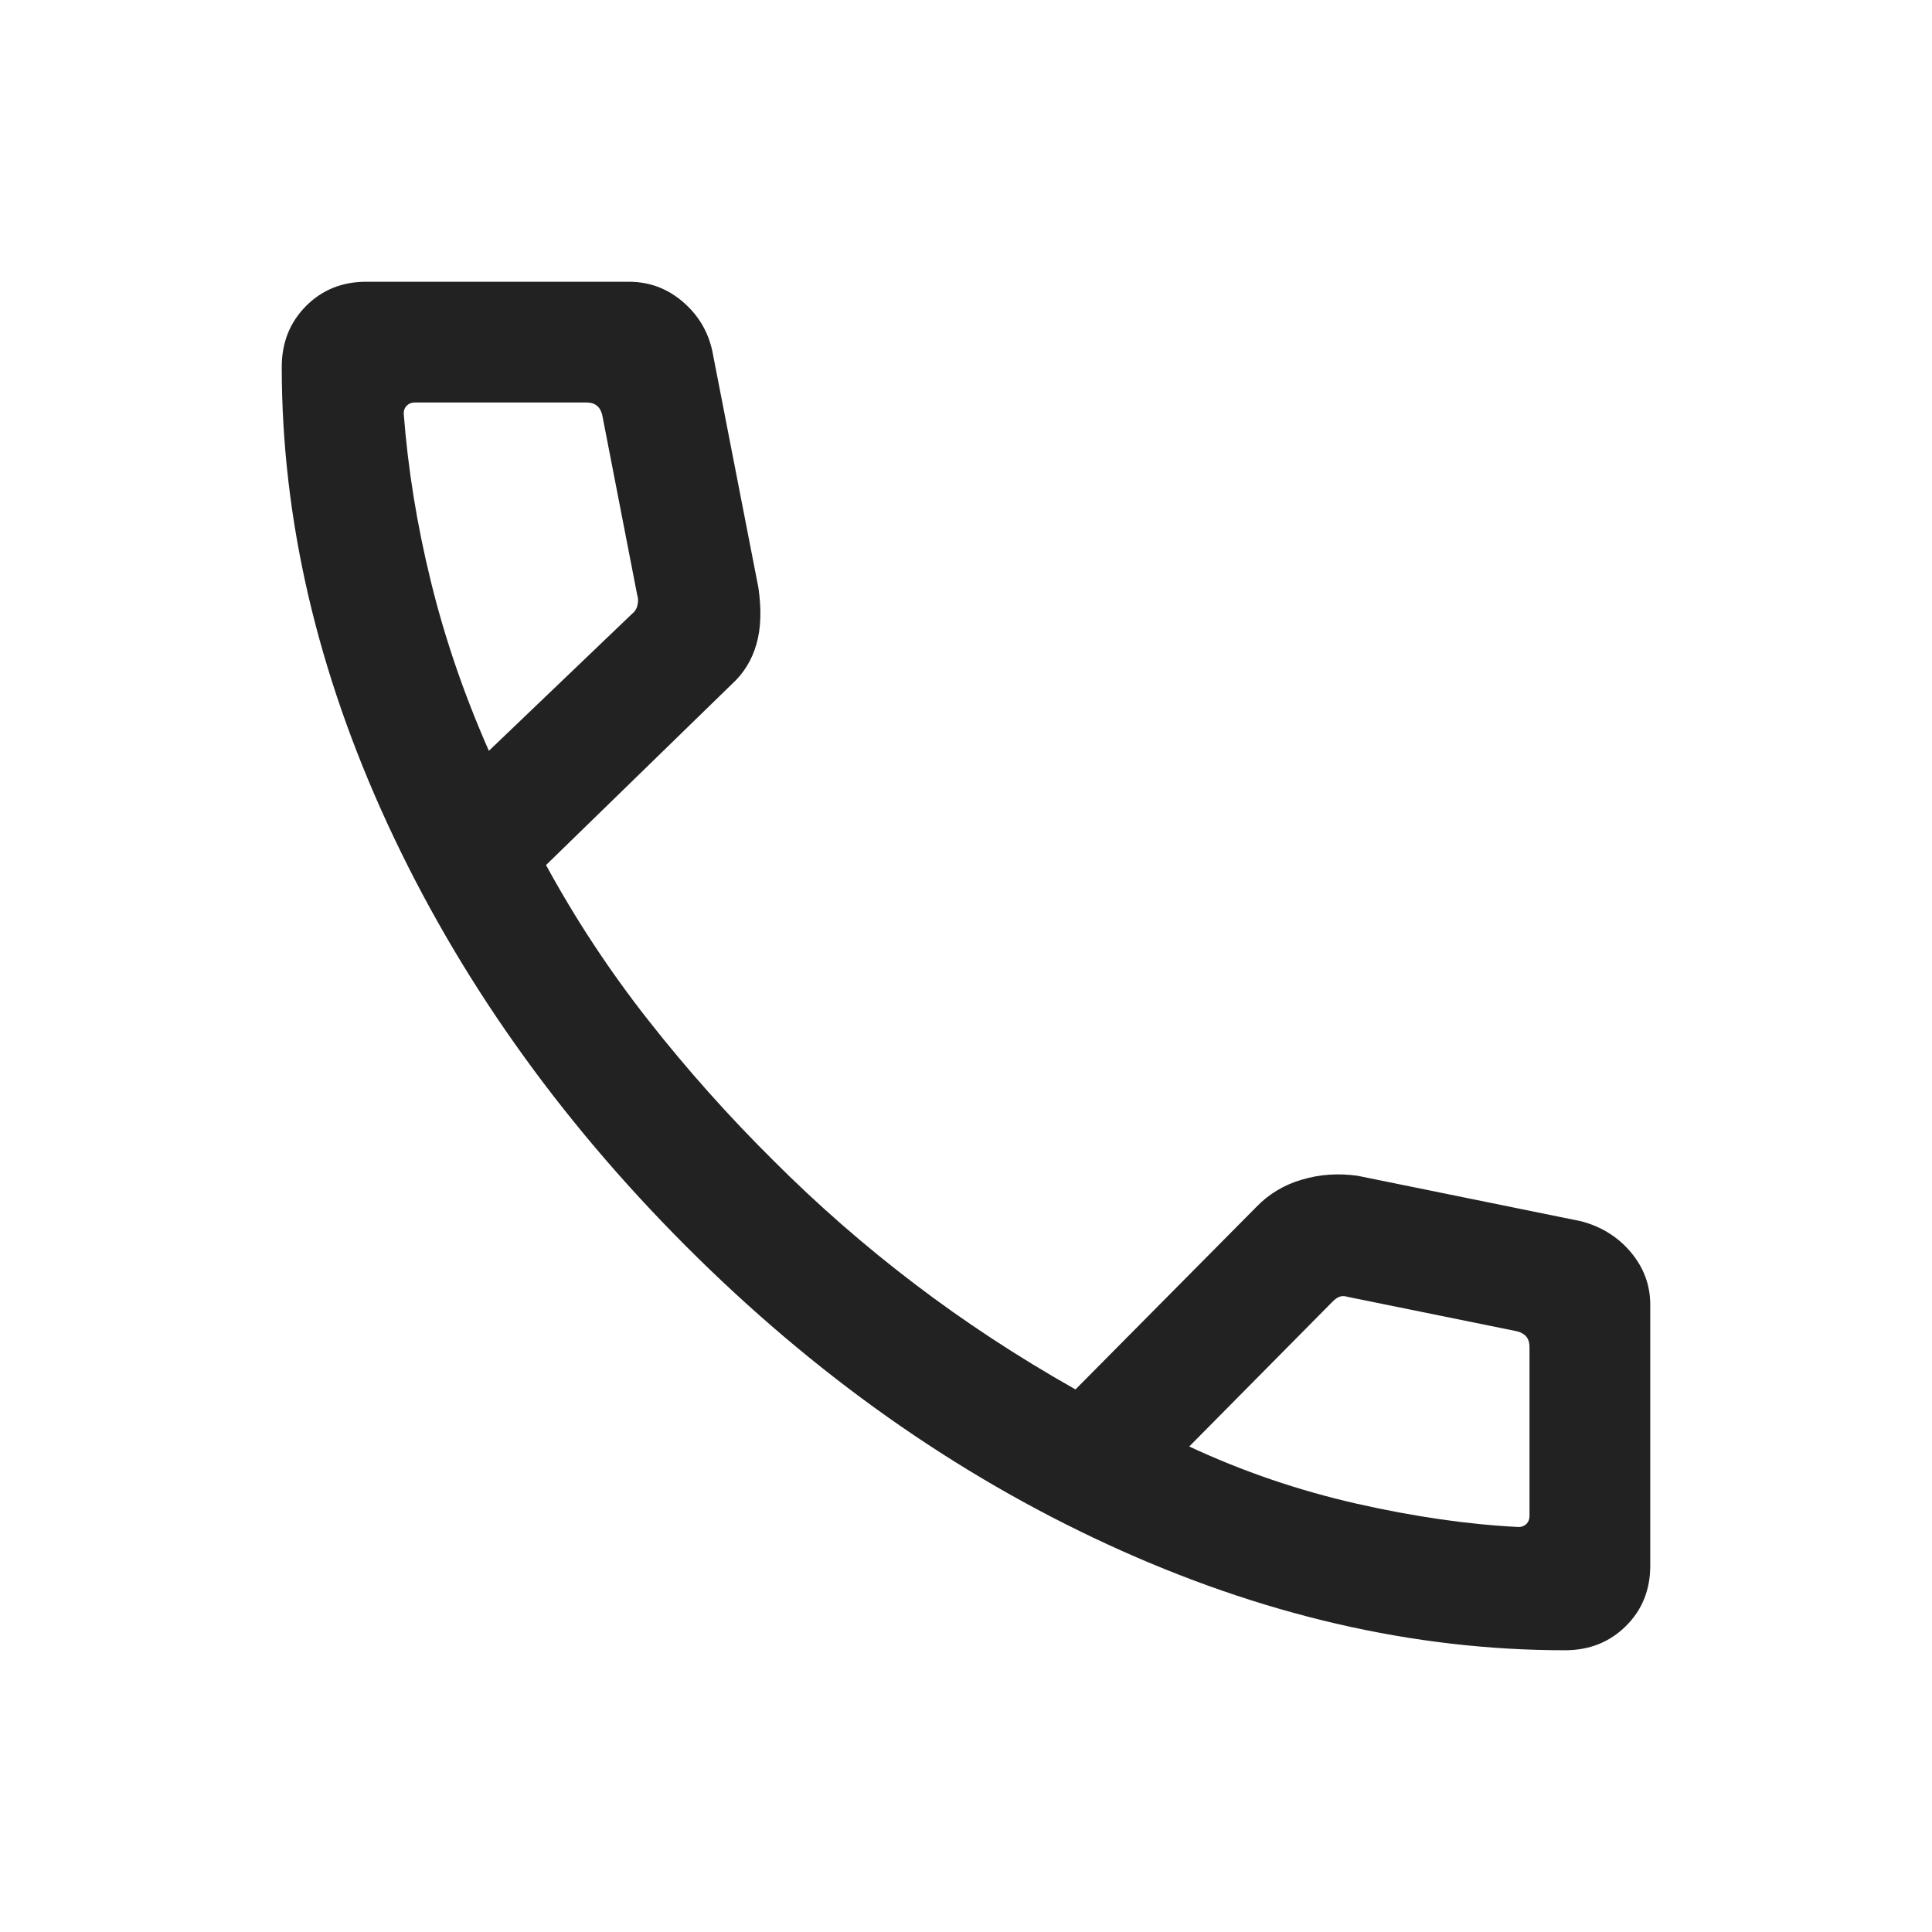
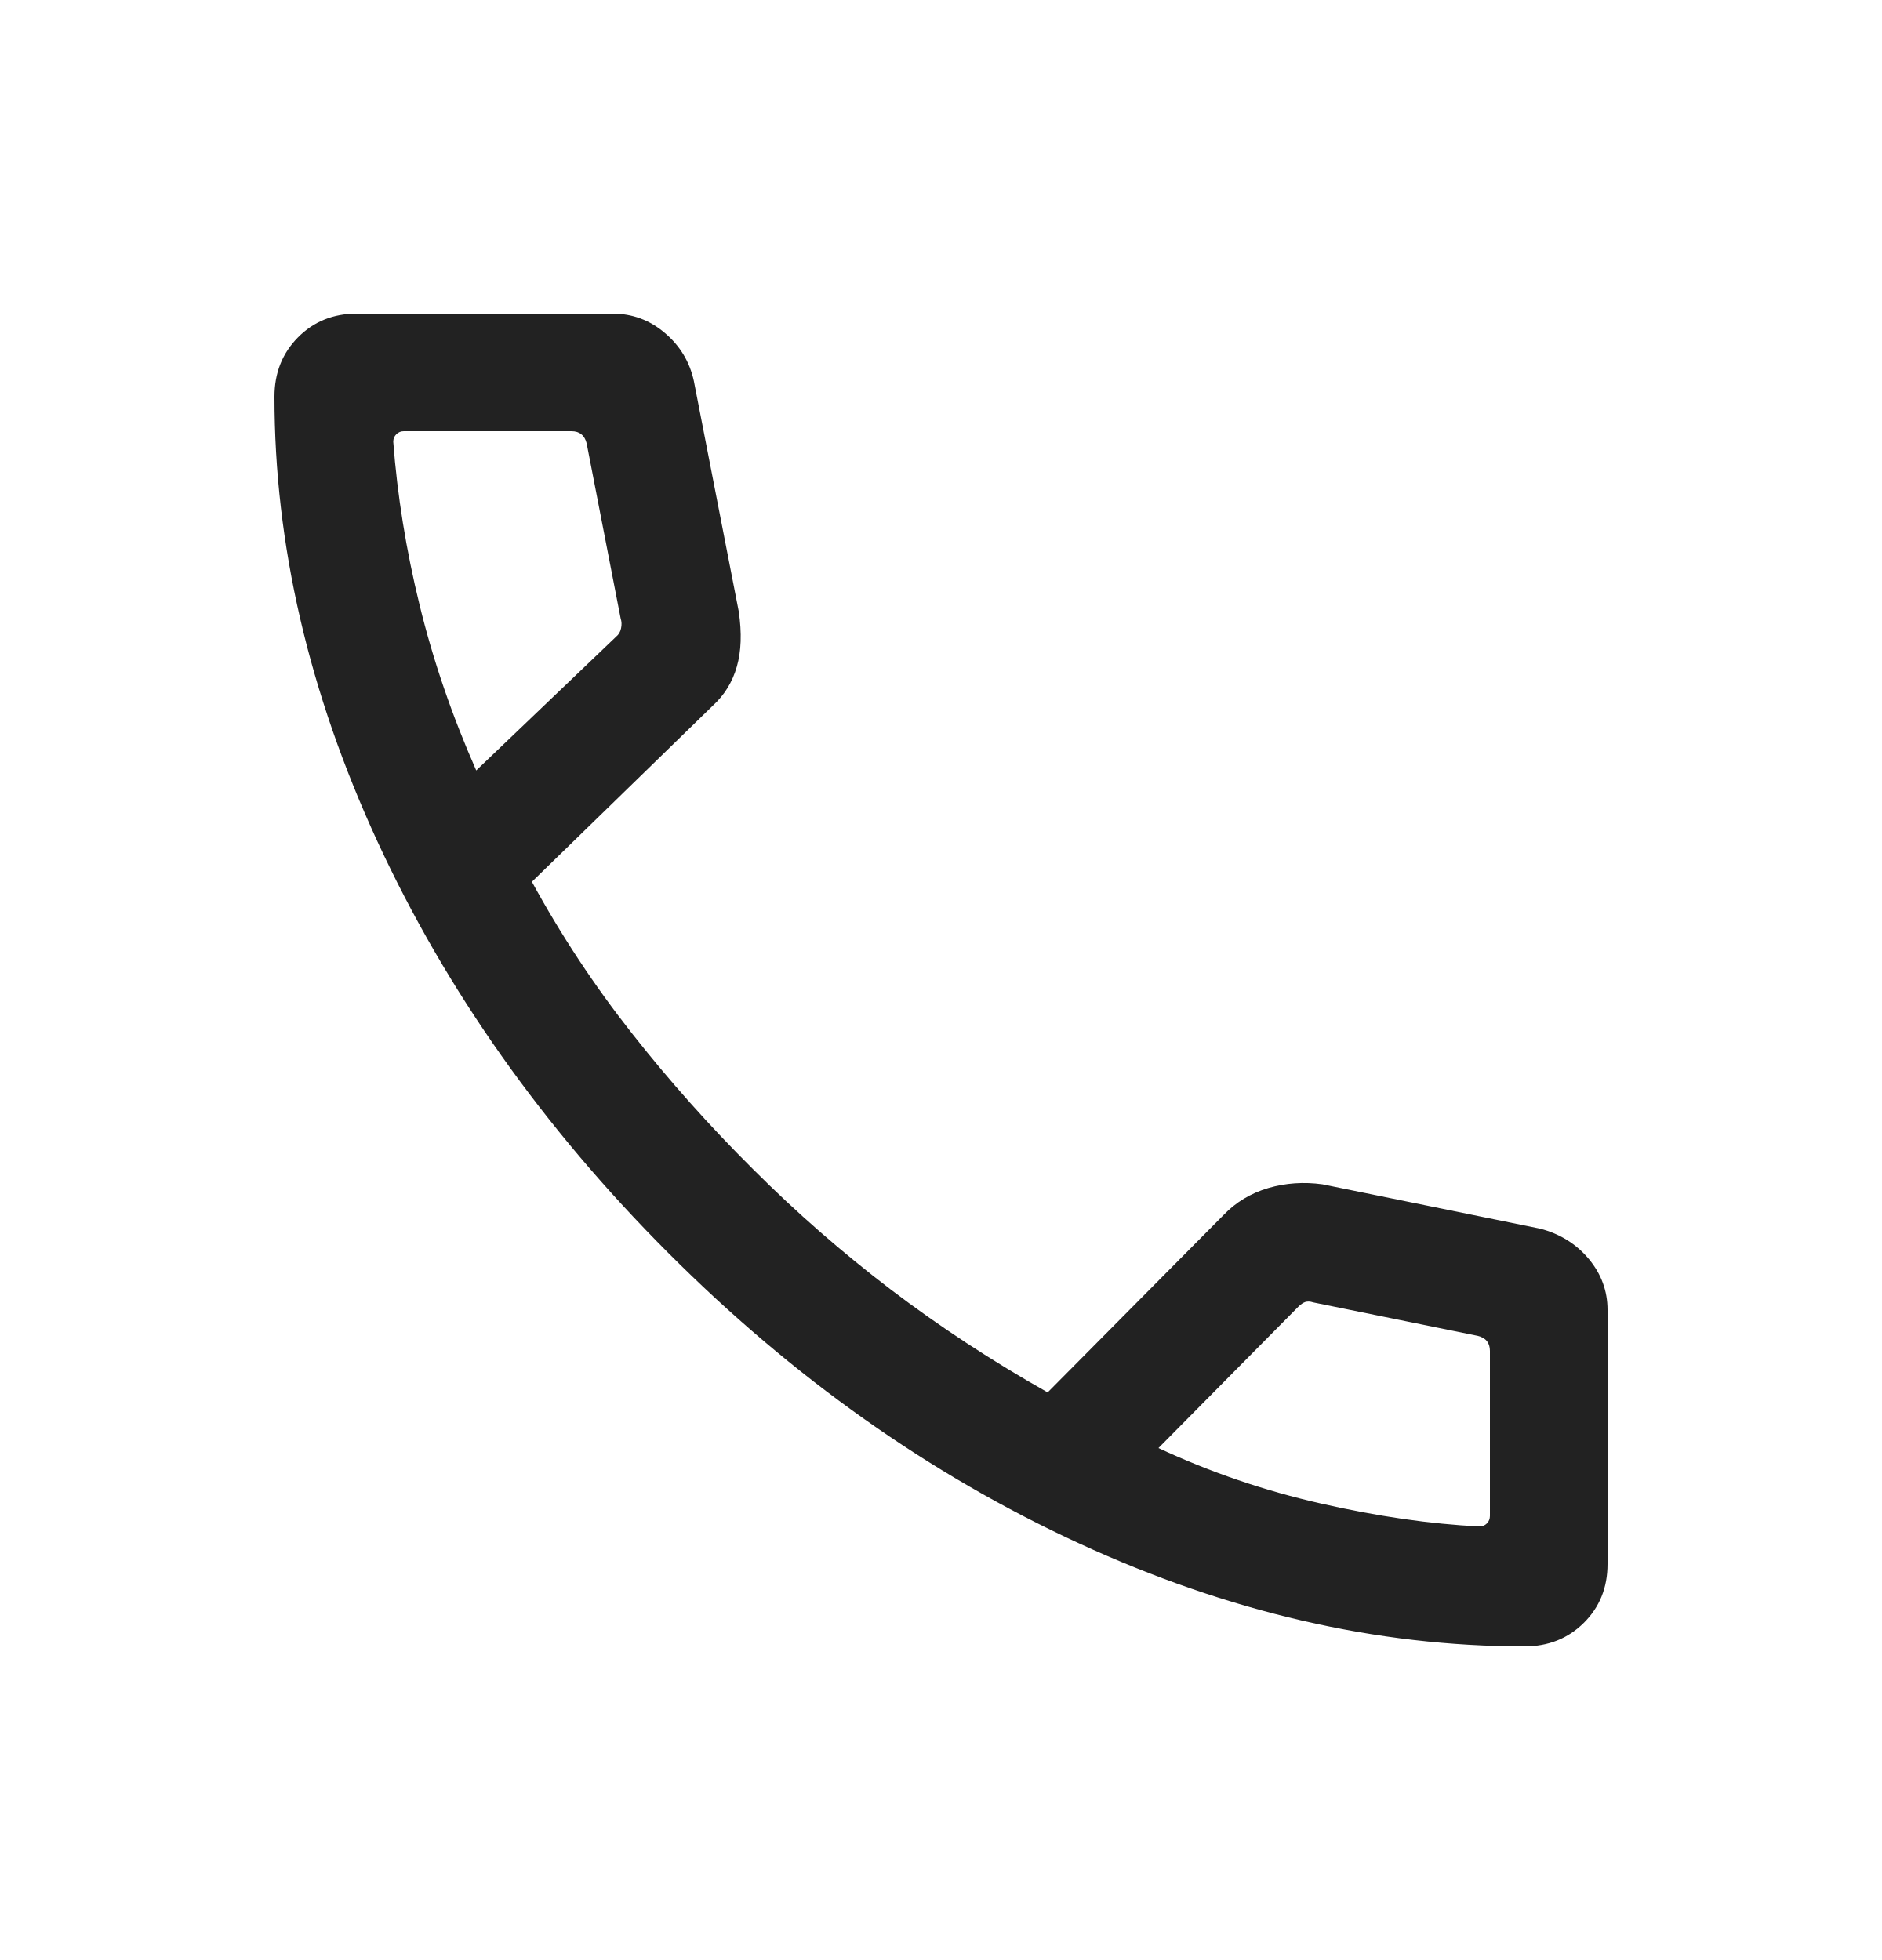
- <svg xmlns="http://www.w3.org/2000/svg" width="24" height="24" viewBox="0 0 24 24" fill="none">
-   <mask id="mask0_3196_82422" style="mask-type:alpha" maskUnits="userSpaceOnUse" x="0" y="0" width="24" height="24">
-     <rect width="24" height="24" fill="#D9D9D9" />
+ <svg xmlns="http://www.w3.org/2000/svg" width="24" height="25" viewBox="0 0 24 25" fill="none">
+   <mask id="mask0_3196_82422" style="mask-type:alpha" maskUnits="userSpaceOnUse" x="0" y="0" width="24" height="25">
+     <rect y="0.5" width="24" height="24" fill="#D9D9D9" />
  </mask>
  <g mask="url(#mask0_3196_82422)">
-     <path d="M19.44 20.5C17.556 20.5 15.662 20.062 13.761 19.186C11.859 18.309 10.111 17.073 8.518 15.477C6.925 13.881 5.691 12.133 4.814 10.235C3.938 8.336 3.5 6.444 3.5 4.56C3.5 4.257 3.6 4.005 3.8 3.803C4 3.601 4.25 3.5 4.55 3.5H7.811C8.064 3.5 8.287 3.582 8.48 3.747C8.673 3.912 8.795 4.115 8.848 4.358L9.421 7.3C9.461 7.573 9.453 7.808 9.396 8.004C9.34 8.2 9.238 8.365 9.092 8.498L6.783 10.746C7.154 11.427 7.579 12.071 8.057 12.678C8.534 13.285 9.051 13.865 9.608 14.417C10.156 14.966 10.74 15.476 11.358 15.946C11.976 16.417 12.643 16.855 13.36 17.26L15.604 14.996C15.76 14.833 15.95 14.719 16.172 14.654C16.395 14.588 16.626 14.572 16.865 14.606L19.642 15.171C19.895 15.238 20.101 15.367 20.261 15.558C20.42 15.749 20.5 15.965 20.5 16.208V19.45C20.5 19.75 20.399 20 20.197 20.2C19.995 20.4 19.743 20.5 19.44 20.5ZM6.073 9.327L7.858 7.619C7.89 7.594 7.911 7.558 7.92 7.513C7.93 7.469 7.928 7.427 7.915 7.388L7.481 5.154C7.468 5.103 7.446 5.064 7.413 5.038C7.381 5.013 7.34 5 7.288 5H5.15C5.112 5 5.079 5.013 5.054 5.038C5.028 5.064 5.015 5.096 5.015 5.135C5.067 5.818 5.178 6.512 5.351 7.217C5.523 7.922 5.764 8.626 6.073 9.327ZM14.773 17.969C15.436 18.278 16.127 18.514 16.847 18.678C17.567 18.841 18.24 18.938 18.865 18.969C18.904 18.969 18.936 18.956 18.962 18.931C18.987 18.905 19 18.873 19 18.835V16.731C19 16.68 18.987 16.638 18.962 16.606C18.936 16.574 18.897 16.551 18.846 16.538L16.746 16.111C16.708 16.099 16.674 16.097 16.645 16.107C16.616 16.116 16.586 16.137 16.554 16.169L14.773 17.969Z" fill="#222222" />
+     <path d="M19.44 21C17.556 21 15.662 20.562 13.761 19.686C11.859 18.81 10.111 17.573 8.518 15.977C6.925 14.381 5.691 12.634 4.814 10.735C3.938 8.836 3.5 6.945 3.5 5.06C3.5 4.757 3.6 4.505 3.8 4.303C4 4.101 4.25 4 4.55 4H7.811C8.064 4 8.287 4.083 8.48 4.248C8.673 4.412 8.795 4.616 8.848 4.858L9.421 7.8C9.461 8.074 9.453 8.308 9.396 8.504C9.34 8.7 9.238 8.865 9.092 8.999L6.783 11.247C7.154 11.927 7.579 12.571 8.057 13.178C8.534 13.785 9.051 14.365 9.608 14.918C10.156 15.466 10.74 15.976 11.358 16.447C11.976 16.917 12.643 17.355 13.36 17.76L15.604 15.497C15.76 15.334 15.95 15.22 16.172 15.154C16.395 15.089 16.626 15.073 16.865 15.106L19.642 15.672C19.895 15.738 20.101 15.867 20.261 16.058C20.42 16.249 20.5 16.466 20.5 16.708V19.95C20.5 20.25 20.399 20.5 20.197 20.7C19.995 20.9 19.743 21 19.44 21ZM6.073 9.827L7.858 8.12C7.89 8.094 7.911 8.059 7.92 8.014C7.93 7.969 7.928 7.927 7.915 7.889L7.481 5.654C7.468 5.603 7.446 5.565 7.413 5.539C7.381 5.513 7.34 5.5 7.288 5.5H5.15C5.112 5.5 5.079 5.513 5.054 5.539C5.028 5.565 5.015 5.597 5.015 5.635C5.067 6.318 5.178 7.013 5.351 7.718C5.523 8.423 5.764 9.126 6.073 9.827ZM14.773 18.47C15.436 18.779 16.127 19.015 16.847 19.178C17.567 19.342 18.24 19.439 18.865 19.47C18.904 19.47 18.936 19.457 18.962 19.431C18.987 19.406 19 19.373 19 19.335V17.231C19 17.18 18.987 17.138 18.962 17.106C18.936 17.074 18.897 17.052 18.846 17.039L16.746 16.612C16.708 16.599 16.674 16.598 16.645 16.607C16.616 16.617 16.586 16.638 16.554 16.67L14.773 18.47Z" fill="#222222" />
  </g>
</svg>
